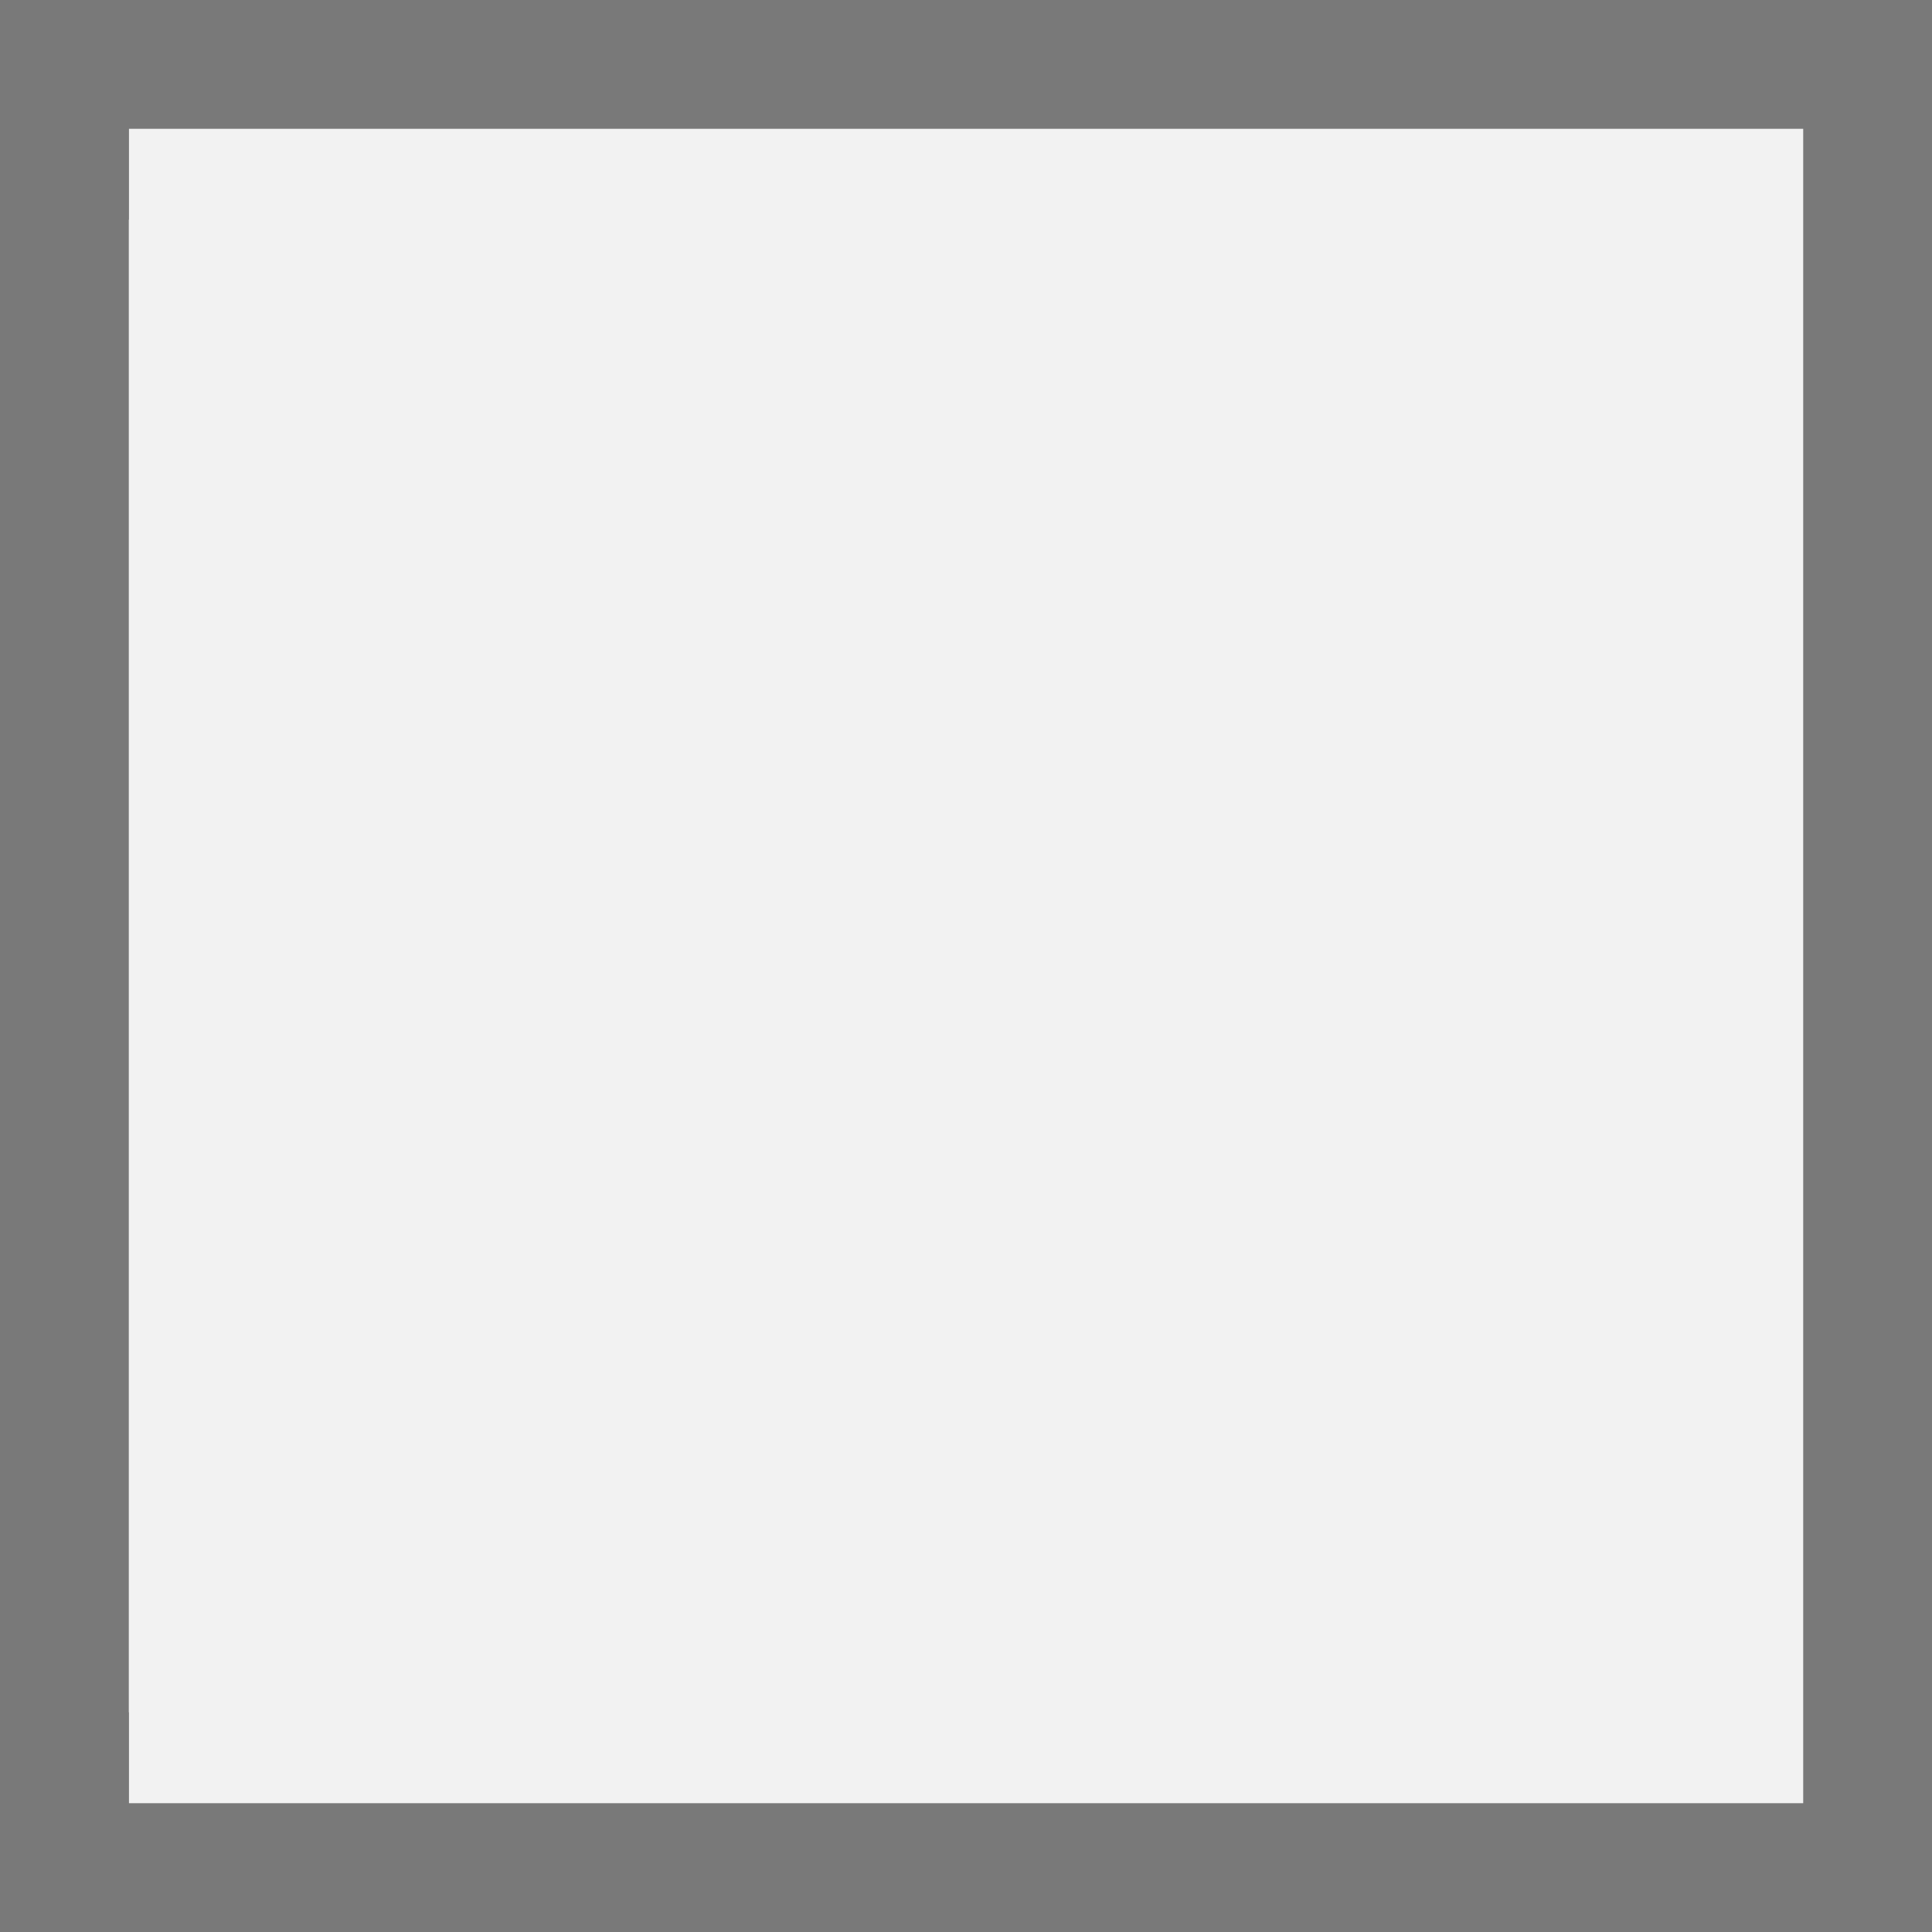
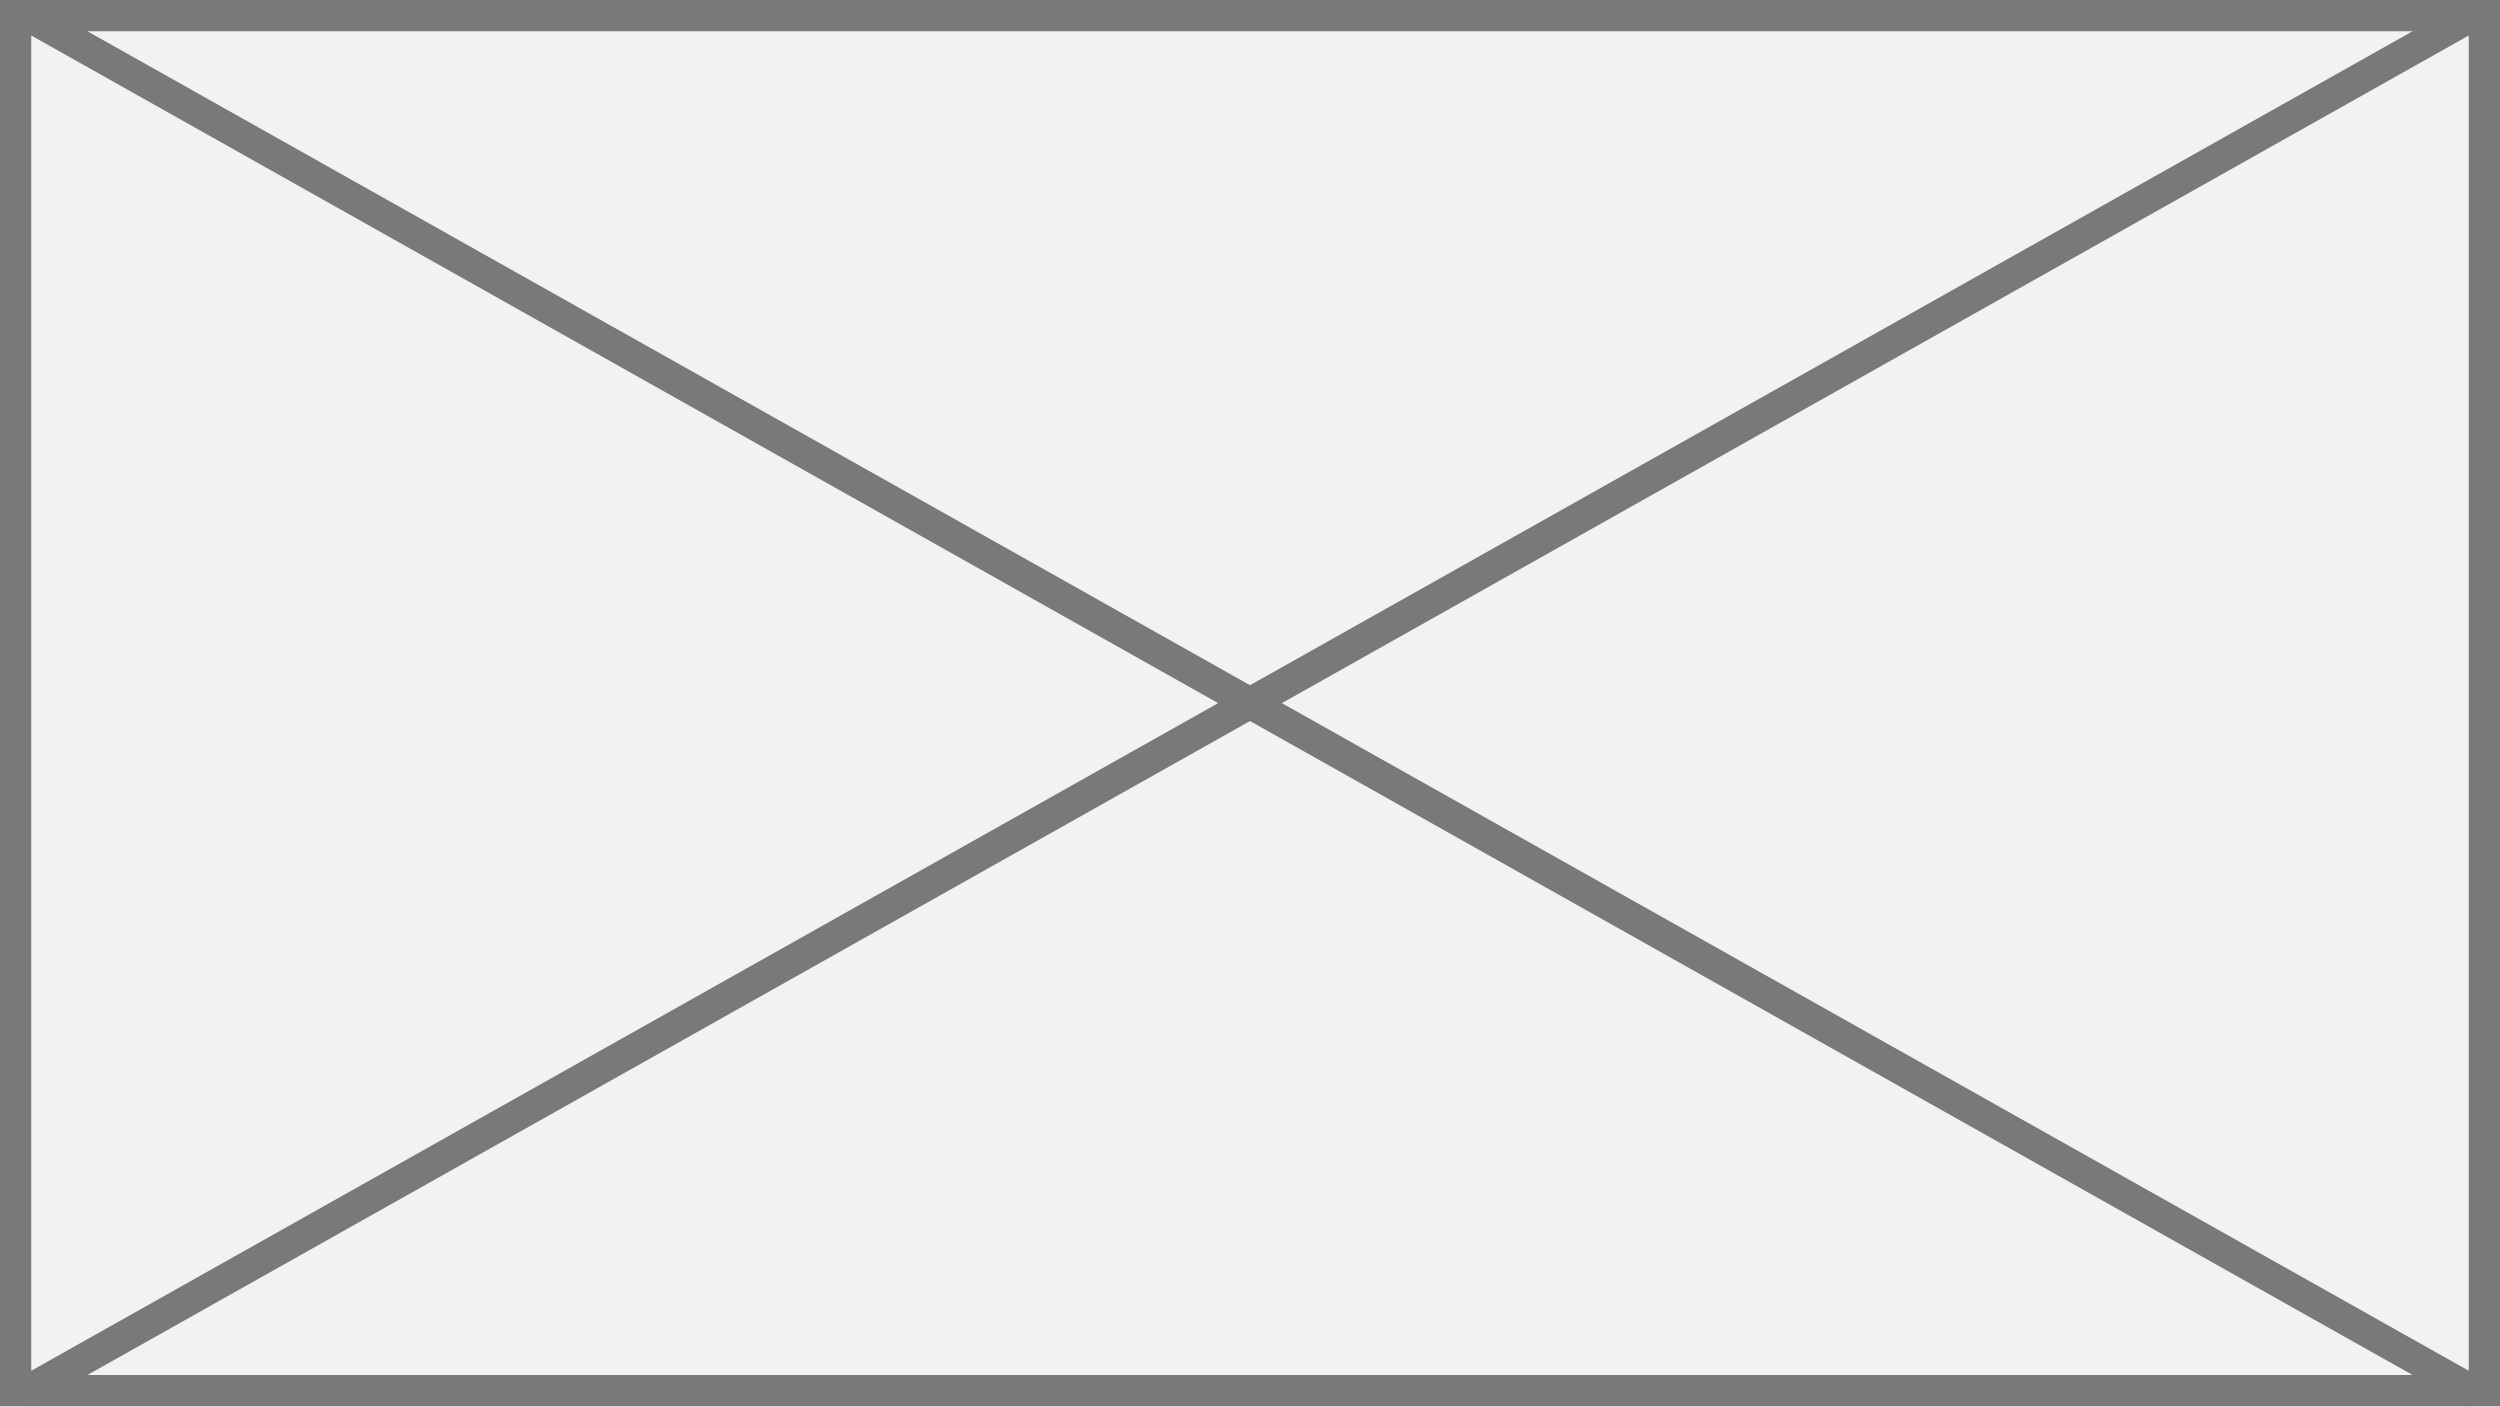
- <svg xmlns="http://www.w3.org/2000/svg" version="1.1" width="15px" height="15px">
-   <defs>
-     <mask fill="white" id="clip867">
-       <path d="M 164 118  L 179 118  L 179 137  L 164 137  Z M 163 119  L 178 119  L 178 134  L 163 134  Z " fill-rule="evenodd" />
-     </mask>
-   </defs>
-   <g transform="matrix(1 0 0 1 -163 -119 )">
-     <path d="M 163.5 119.5  L 177.5 119.5  L 177.5 133.5  L 163.5 133.5  L 163.5 119.5  Z " fill-rule="nonzero" fill="#f2f2f2" stroke="none" />
-     <path d="M 163.5 119.5  L 177.5 119.5  L 177.5 133.5  L 163.5 133.5  L 163.5 119.5  Z " stroke-width="1" stroke="#797979" fill="none" />
-     <path d="M 163.354 119.354  L 177.646 133.646  M 177.646 119.354  L 163.354 133.646  " stroke-width="1" stroke="#797979" fill="none" mask="url(#clip867)" />
+ <svg xmlns="http://www.w3.org/2000/svg" version="1.1" width="80px" height="45px">
+   <g transform="matrix(1 0 0 1 -32 -151 )">
+     <path d="M 32.5 151.5  L 111.5 151.5  L 111.5 195.5  L 32.5 195.5  L 32.5 151.5  Z " fill-rule="nonzero" fill="#f2f2f2" stroke="none" />
+     <path d="M 32.5 151.5  L 111.5 151.5  L 111.5 195.5  L 32.5 195.5  L 32.5 151.5  Z " stroke-width="1" stroke="#797979" fill="none" />
+     <path d="M 32.775 151.436  L 111.225 195.564  M 111.225 151.436  L 32.775 195.564  " stroke-width="1" stroke="#797979" fill="none" />
  </g>
</svg>
